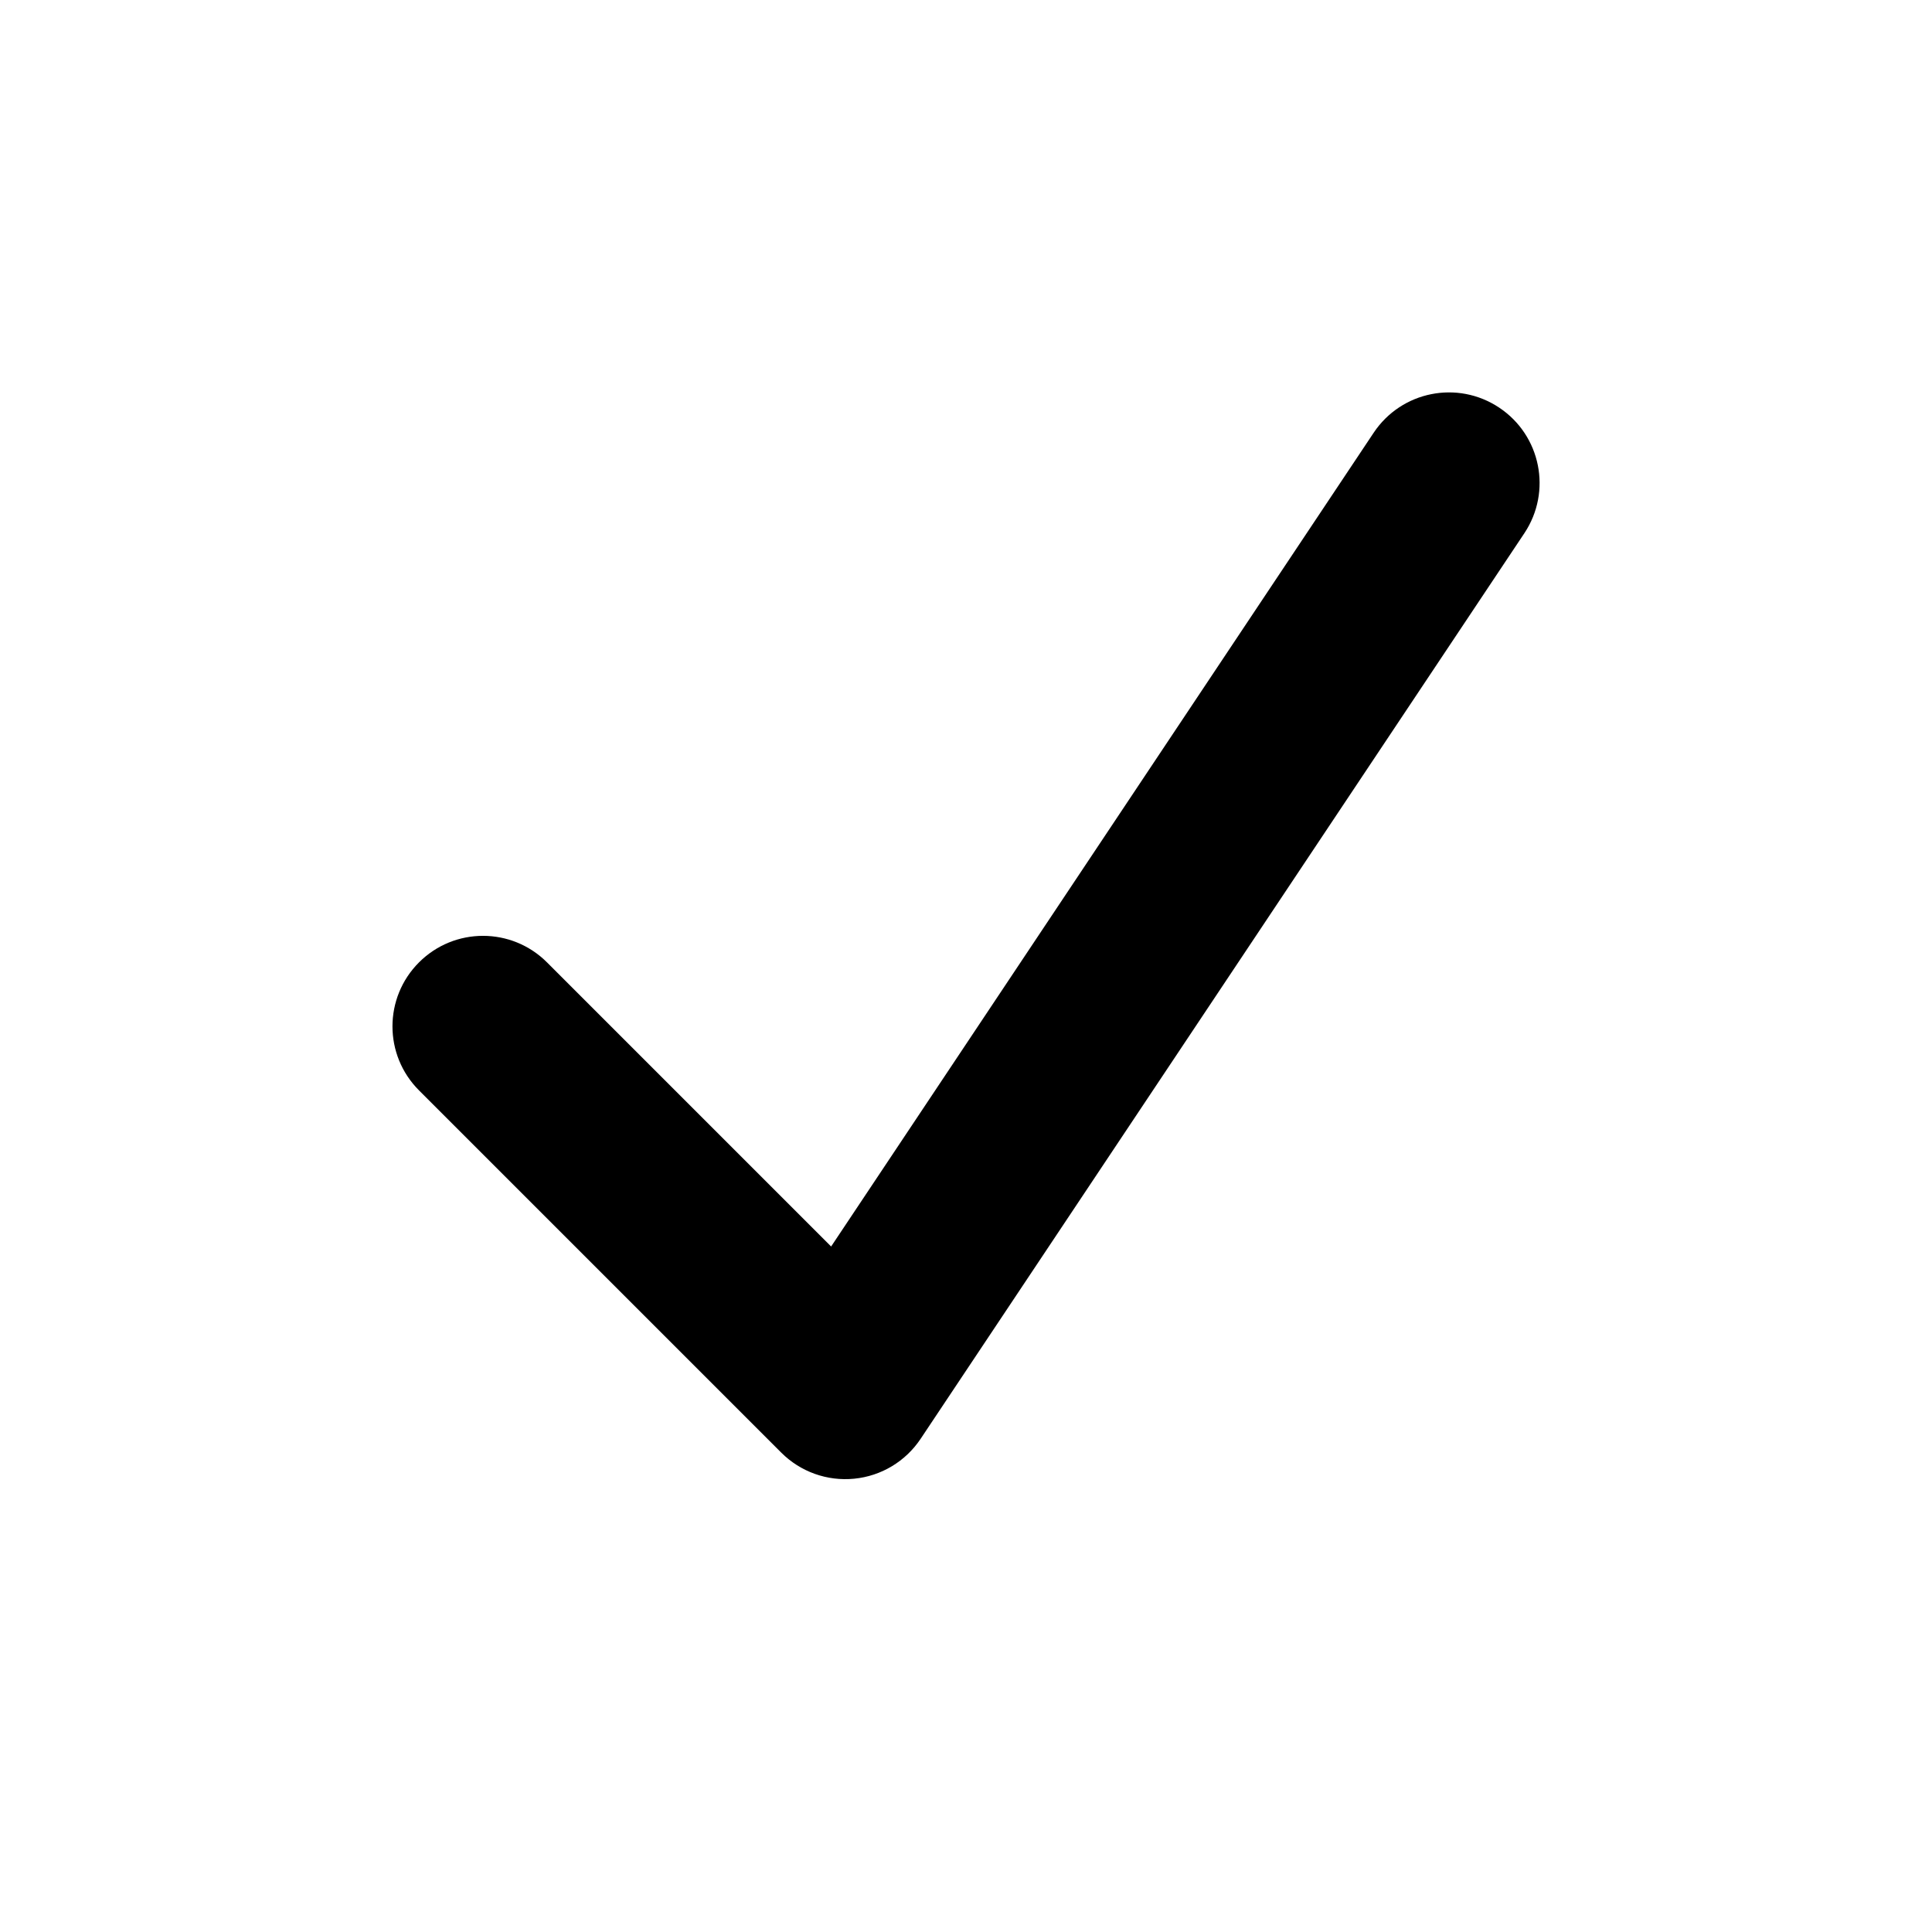
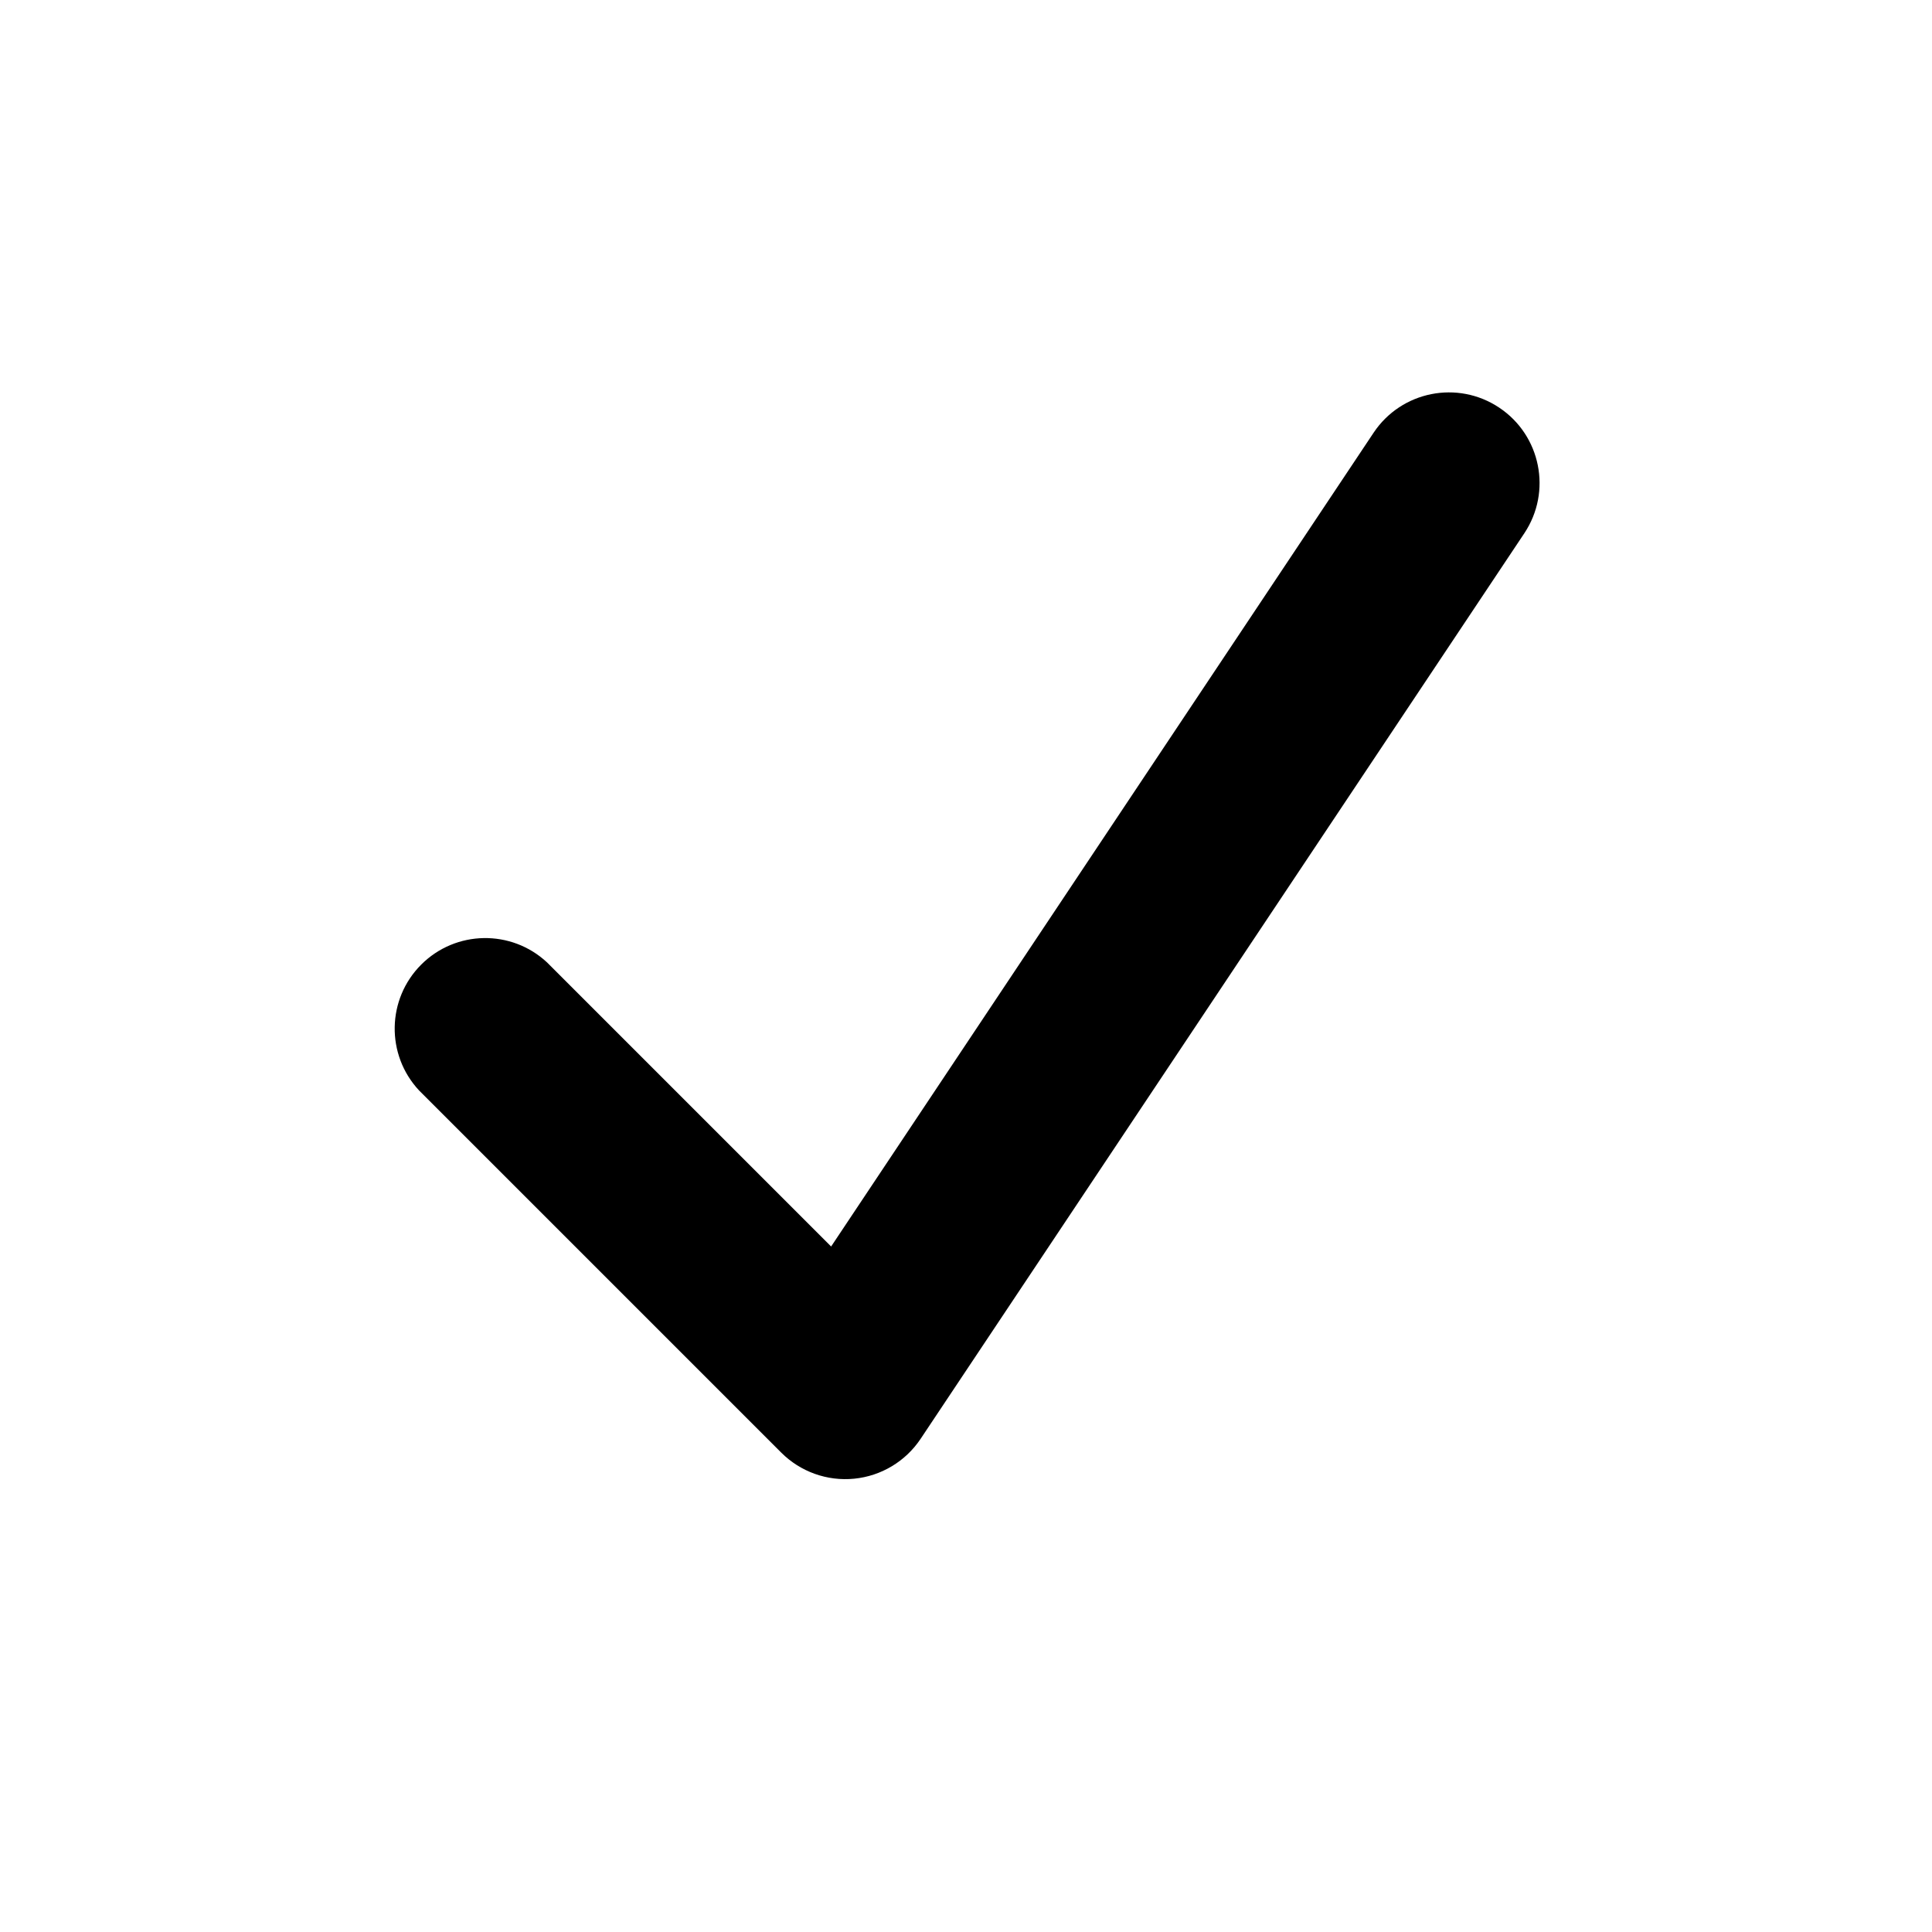
- <svg xmlns="http://www.w3.org/2000/svg" viewBox="0 0 16 16" fill="none">
-   <path fill-rule="evenodd" clip-rule="evenodd" d="M12.416 3.376C12.761 3.606 12.854 4.071 12.624 4.416L7.624 11.916C7.499 12.103 7.298 12.224 7.074 12.246C6.85 12.268 6.629 12.189 6.47 12.03L3.47 9.03C3.177 8.737 3.177 8.263 3.47 7.97C3.763 7.677 4.237 7.677 4.53 7.97L6.883 10.323L11.376 3.584C11.606 3.239 12.071 3.146 12.416 3.376Z" fill="currentColor" />
+ <svg viewBox="0 0 16 16" aria-hidden="true" data-slot="icon" fill="currentColor">
+   <path fill-rule="evenodd" d="M12.416 3.376a.75.75 0 0 1 .208 1.04l-5 7.5a.75.75 0 0 1-1.154.114l-3-3a.75.75 0 0 1 1.06-1.06l2.353 2.353 4.493-6.74a.75.75 0 0 1 1.04-.207Z" clip-rule="evenodd" />
</svg>
